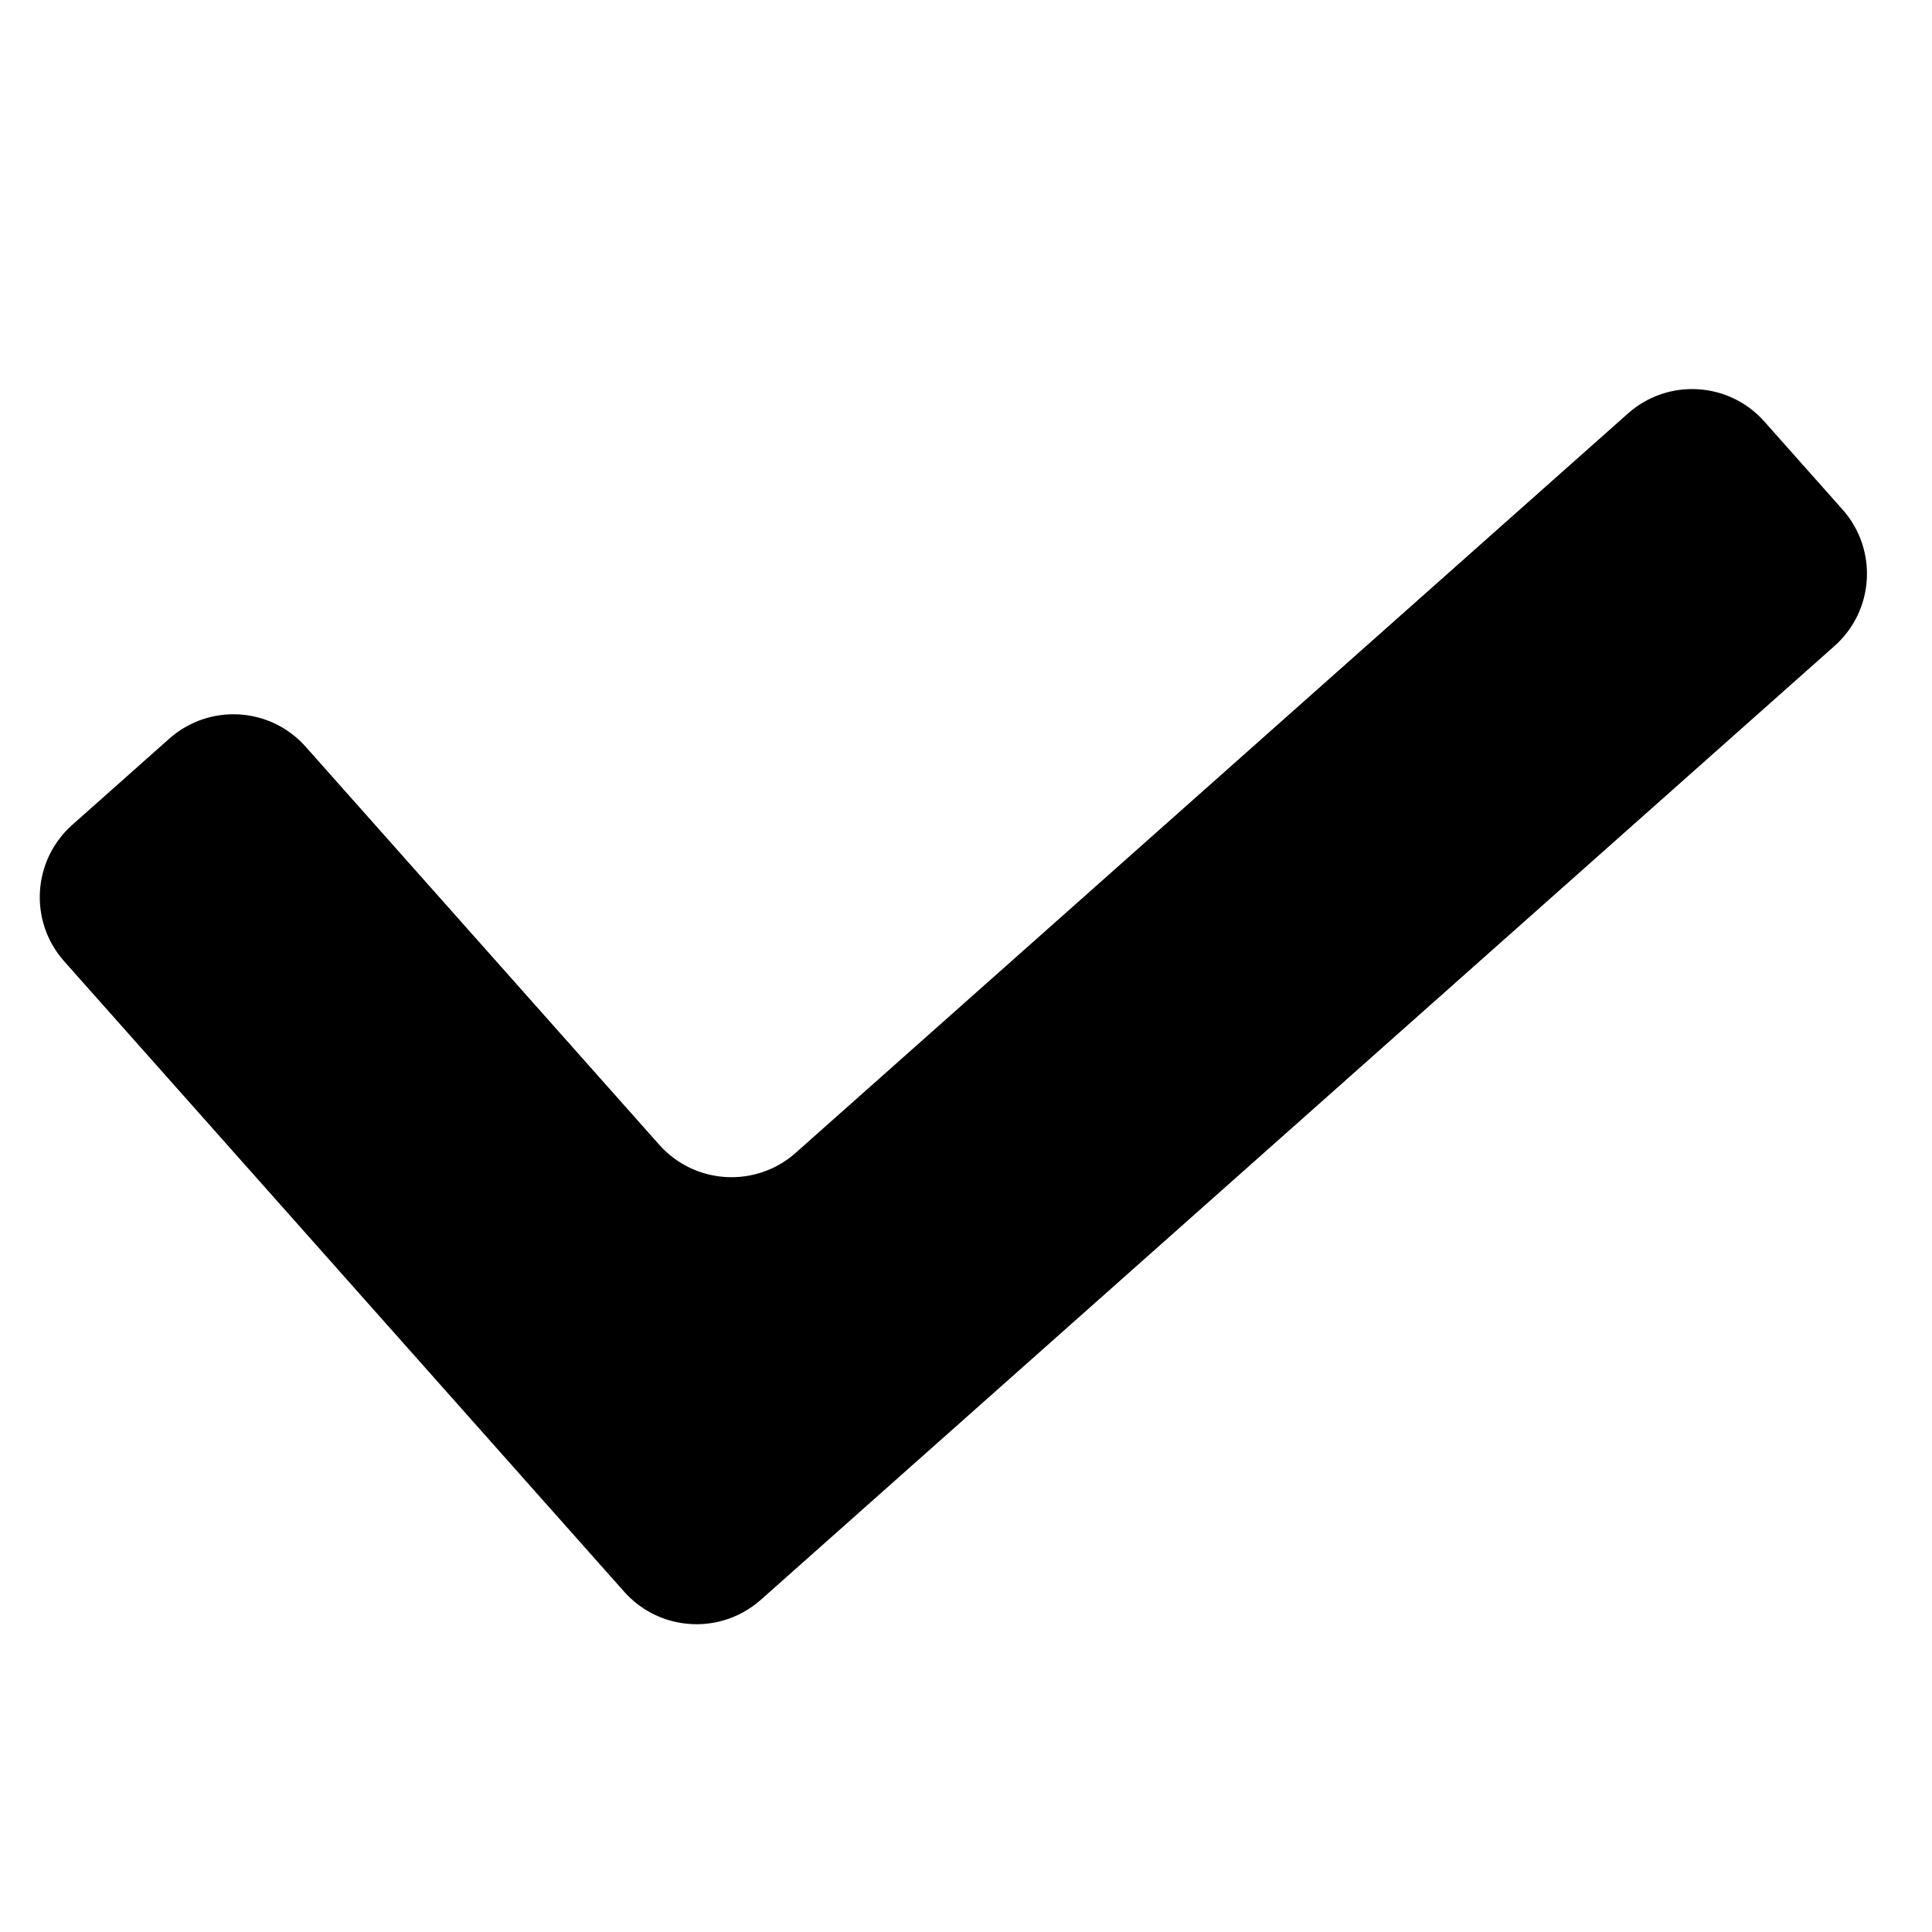
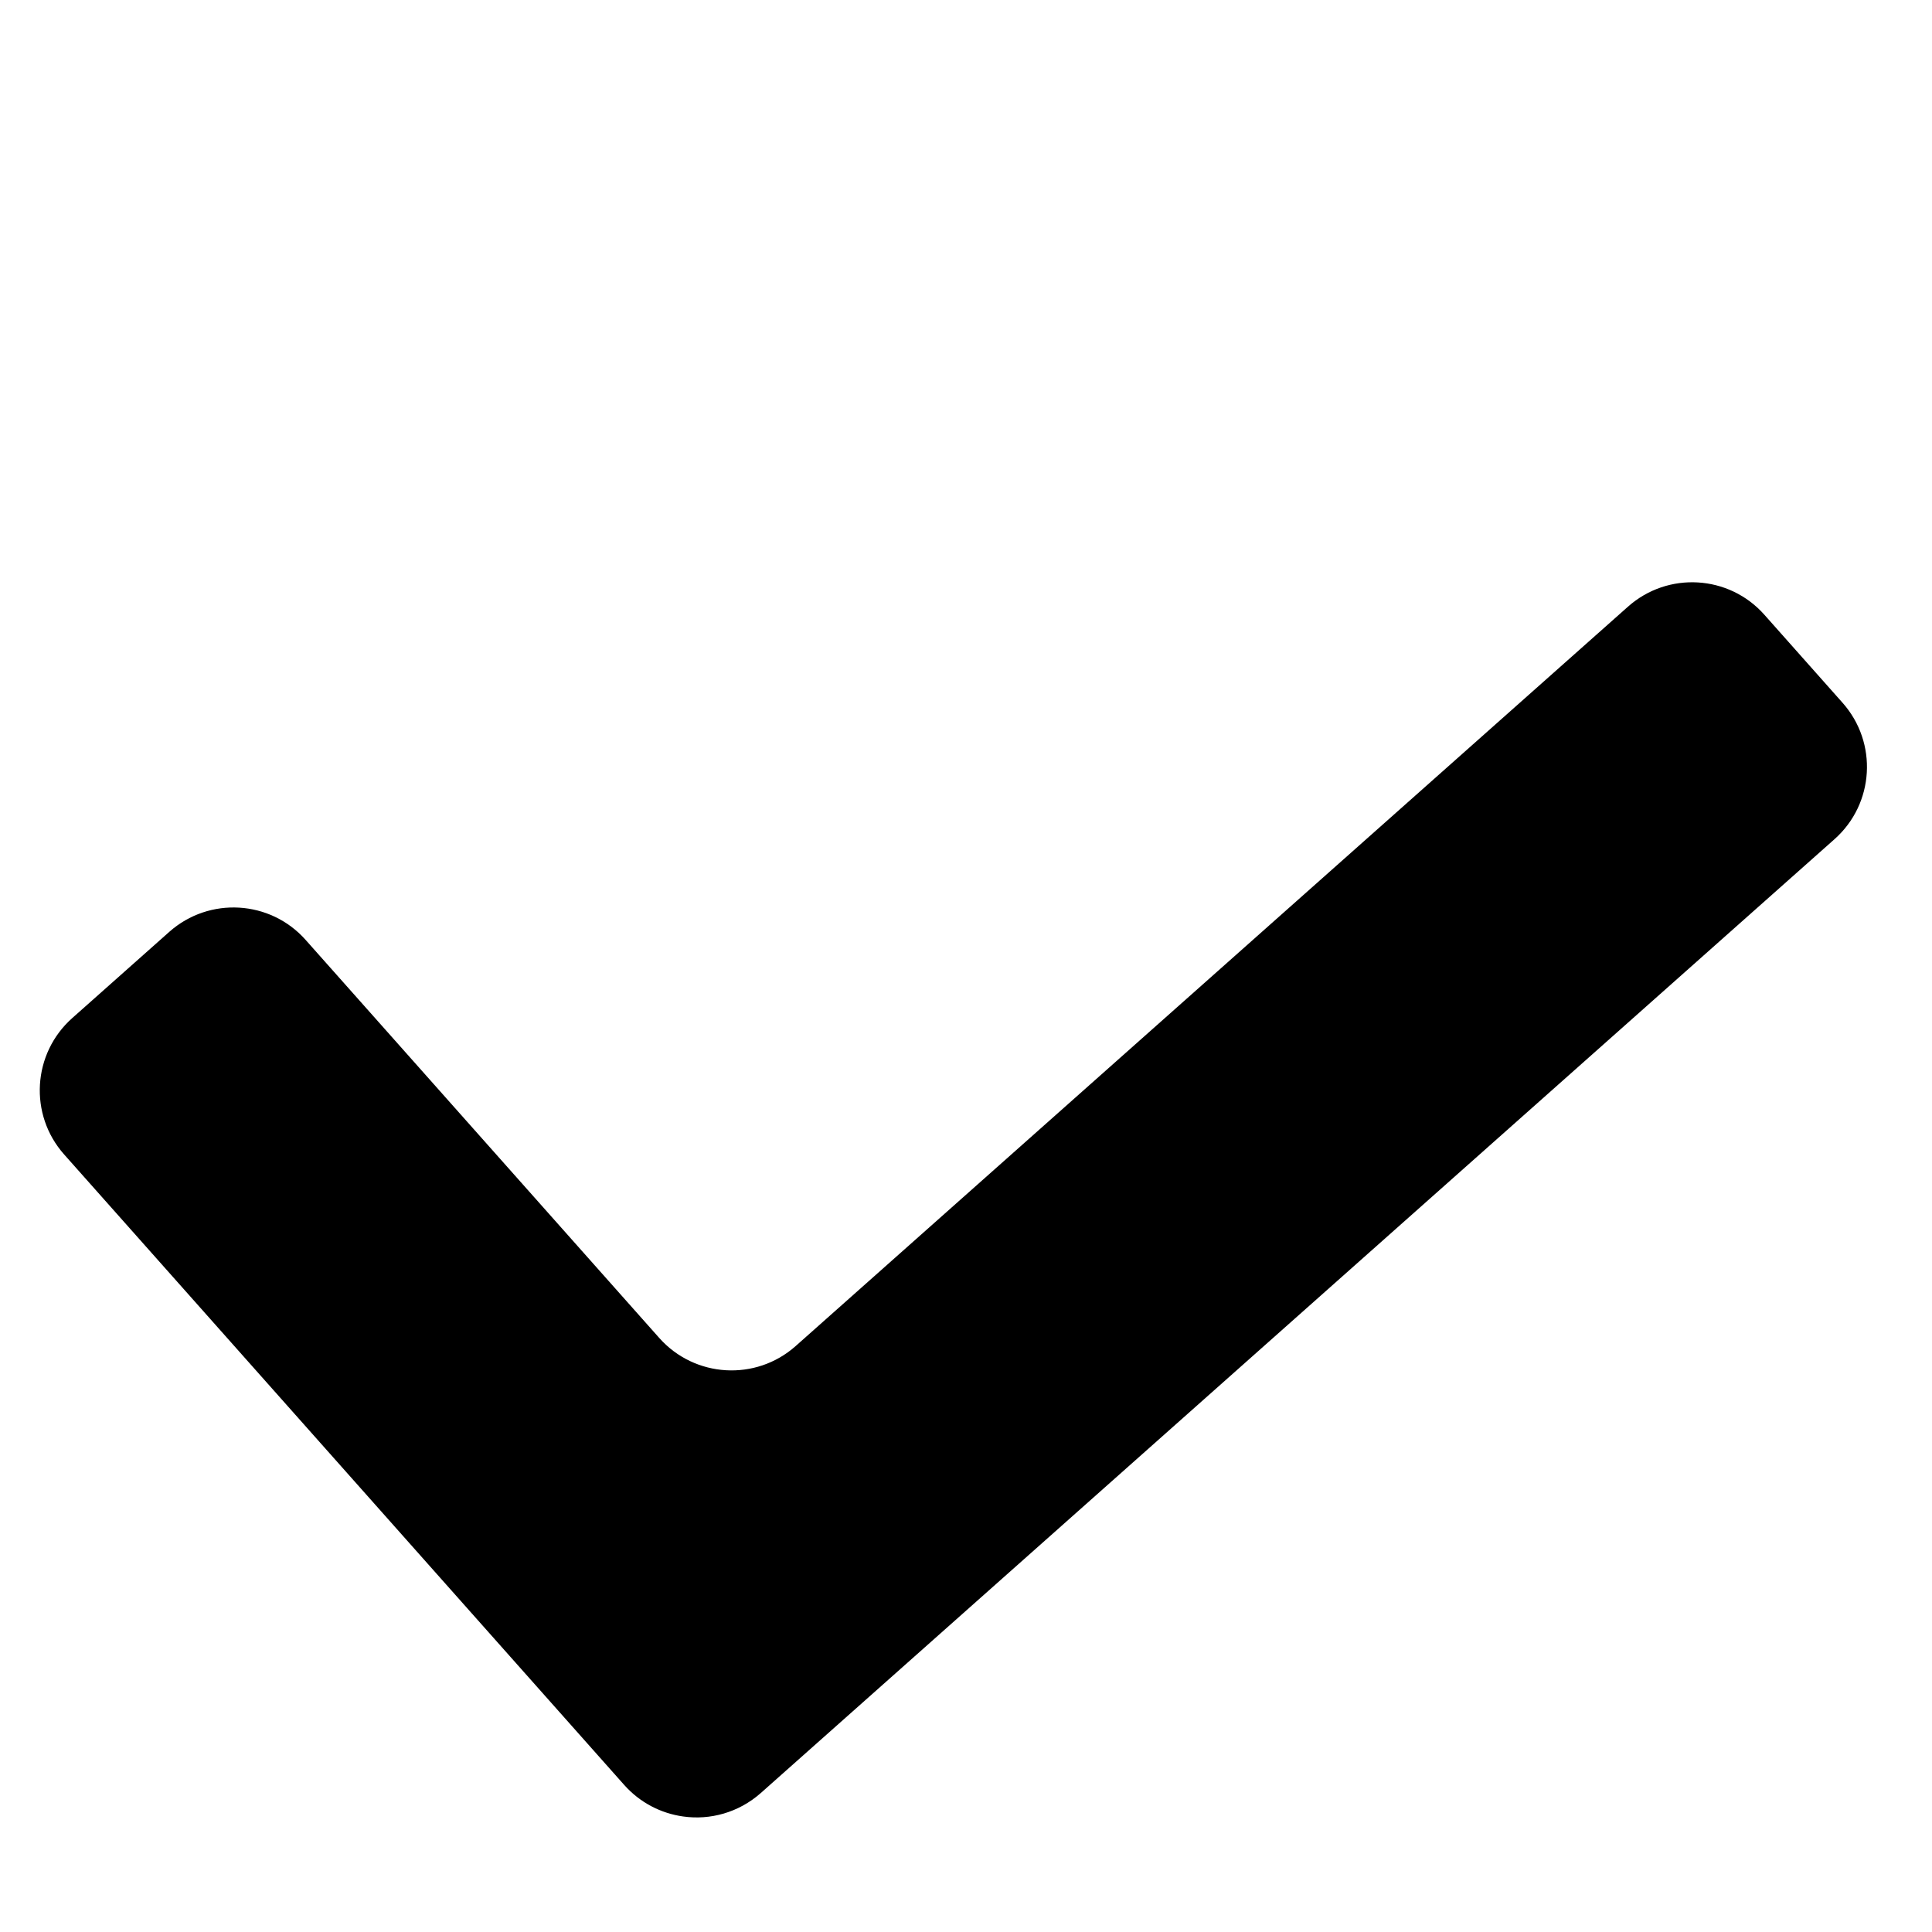
- <svg xmlns="http://www.w3.org/2000/svg" width="20" height="20" viewBox="0 2 20 20" fill="none">
+ <svg xmlns="http://www.w3.org/2000/svg" width="20" height="20" viewBox="0 0 20 20" fill="none">
  <path fill-rule="evenodd" clip-rule="evenodd" d="M3.164 9.73C2.798 9.317 2.166 9.28 1.753 9.646L0.748 10.539C0.335 10.906 0.297 11.538 0.664 11.951L6.462 18.478C6.627 18.663 6.844 18.772 7.071 18.804C7.351 18.844 7.646 18.764 7.875 18.562L18.991 8.687C19.404 8.32 19.441 7.688 19.074 7.275L18.264 6.363C17.898 5.951 17.266 5.913 16.853 6.28L8.237 13.934C7.824 14.301 7.192 14.263 6.825 13.851L3.164 9.73Z" fill="currentColor" />
</svg>
